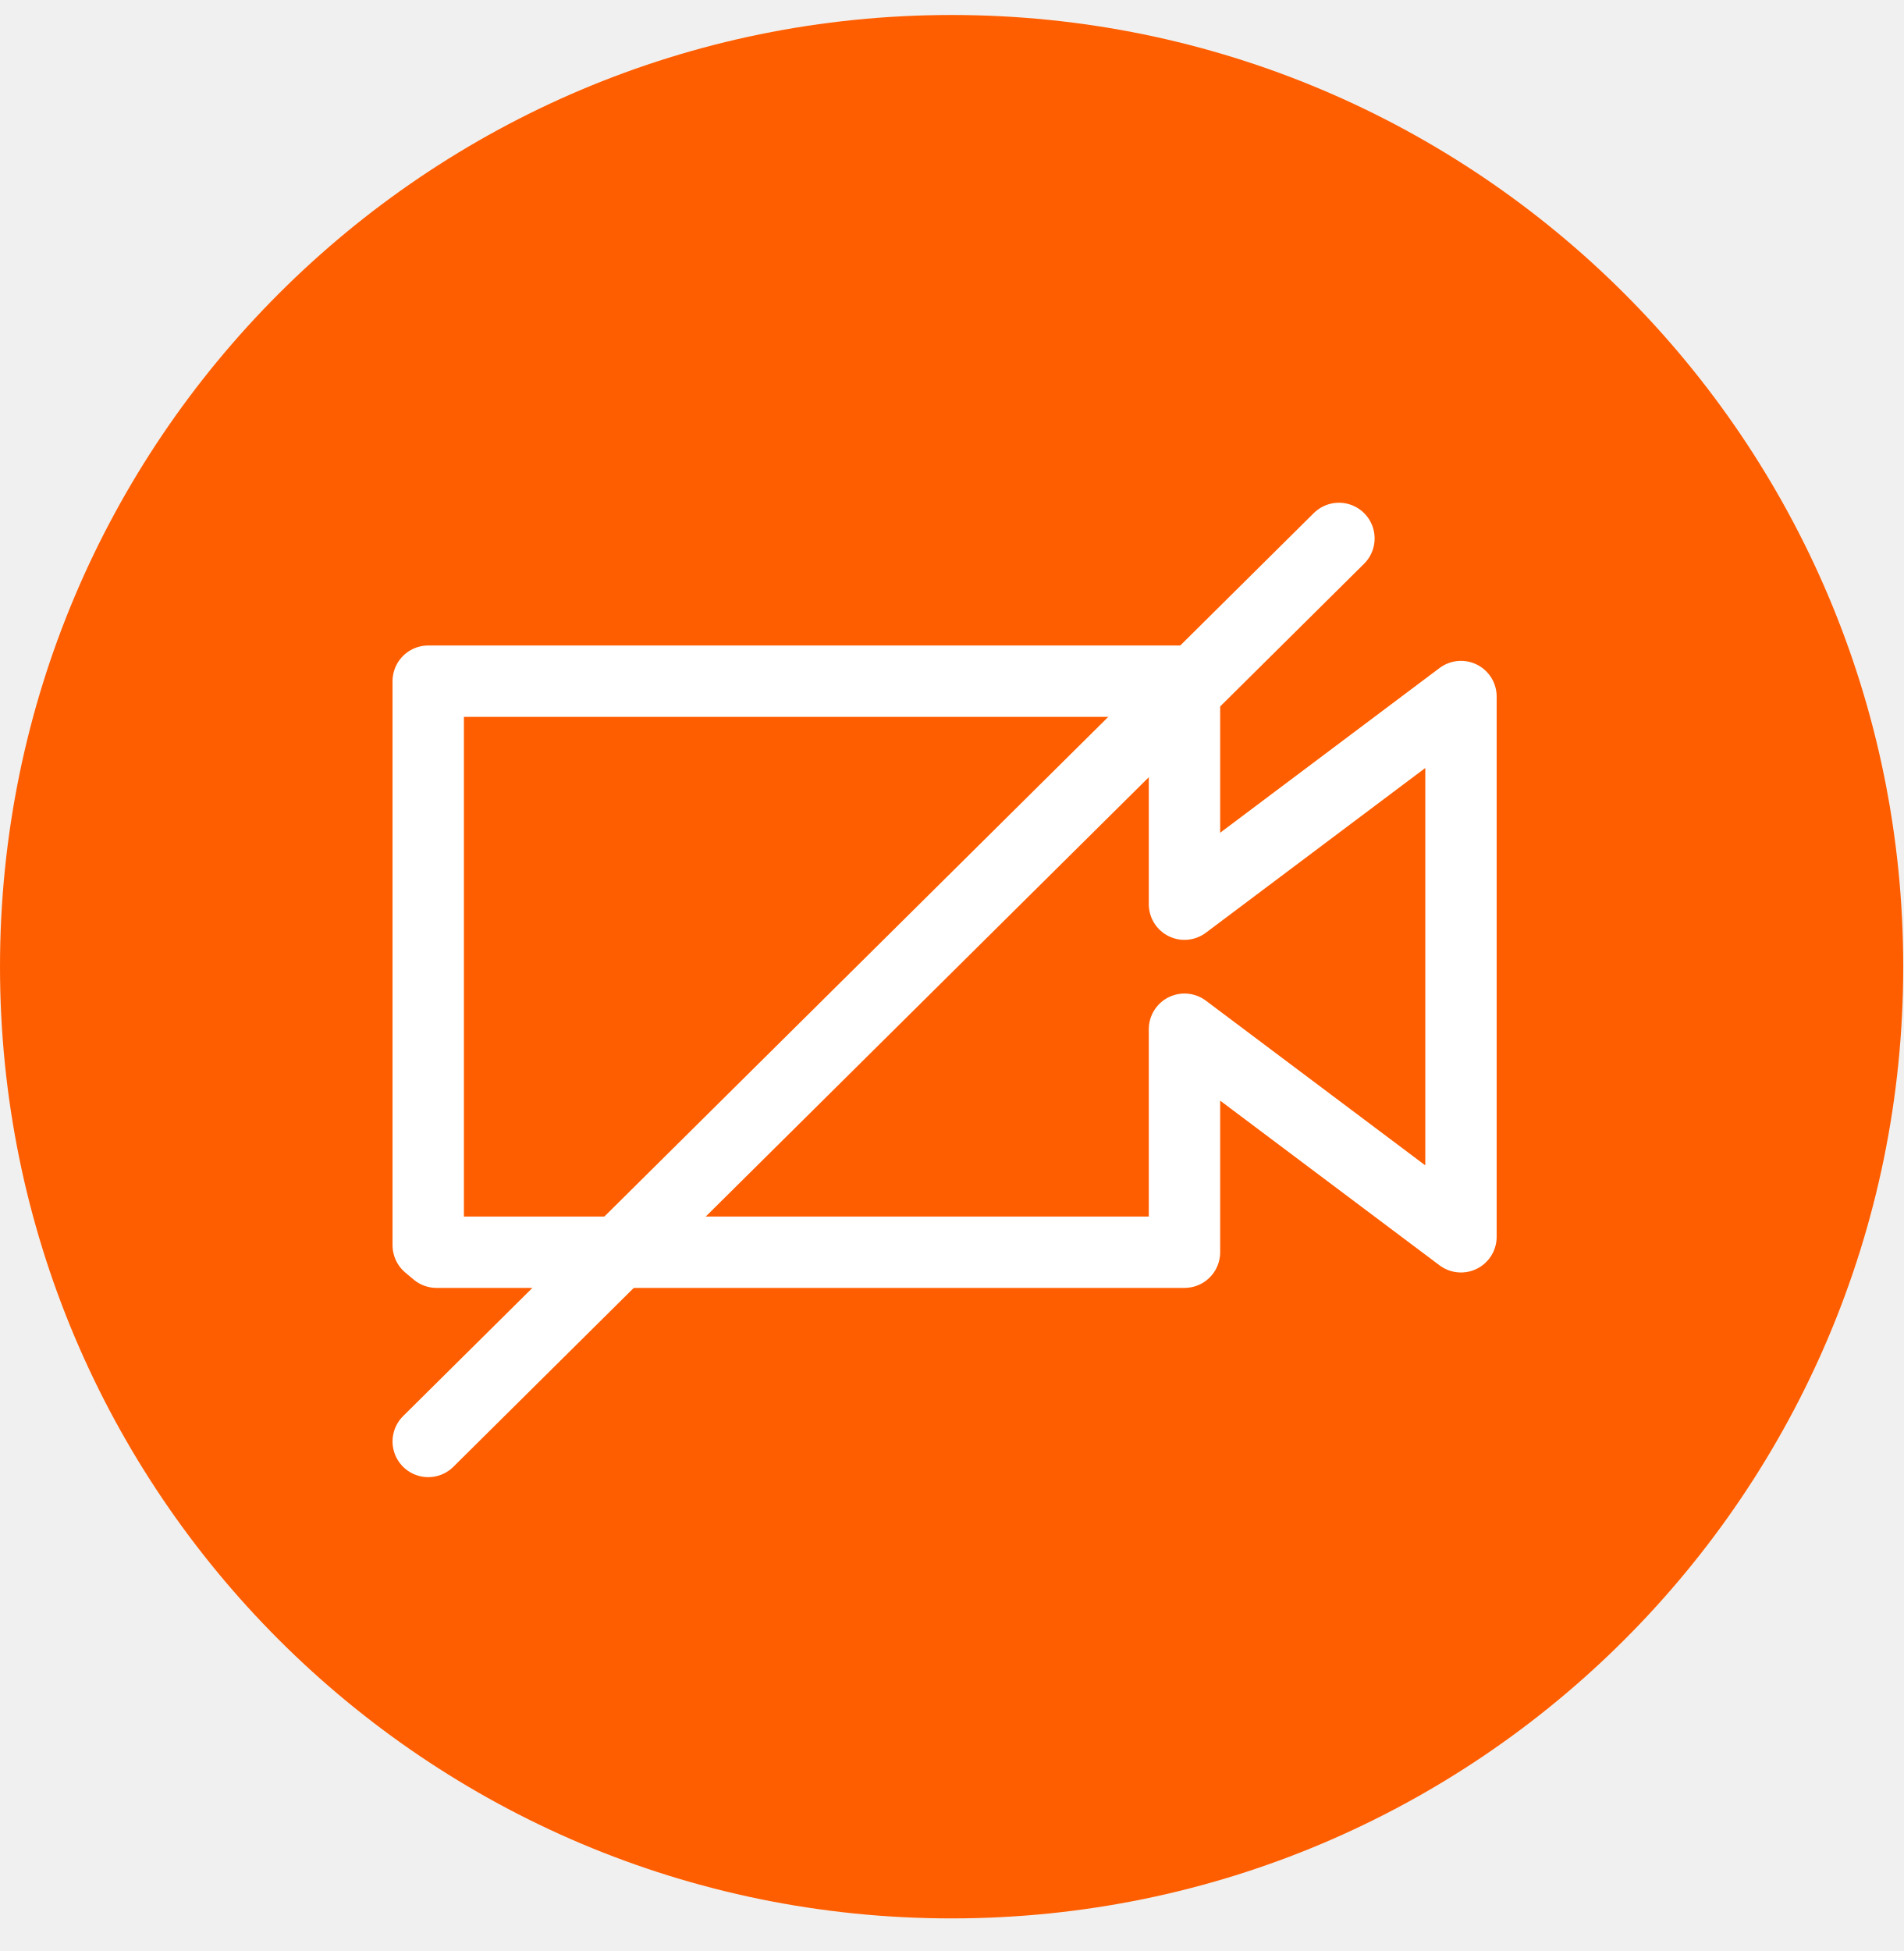
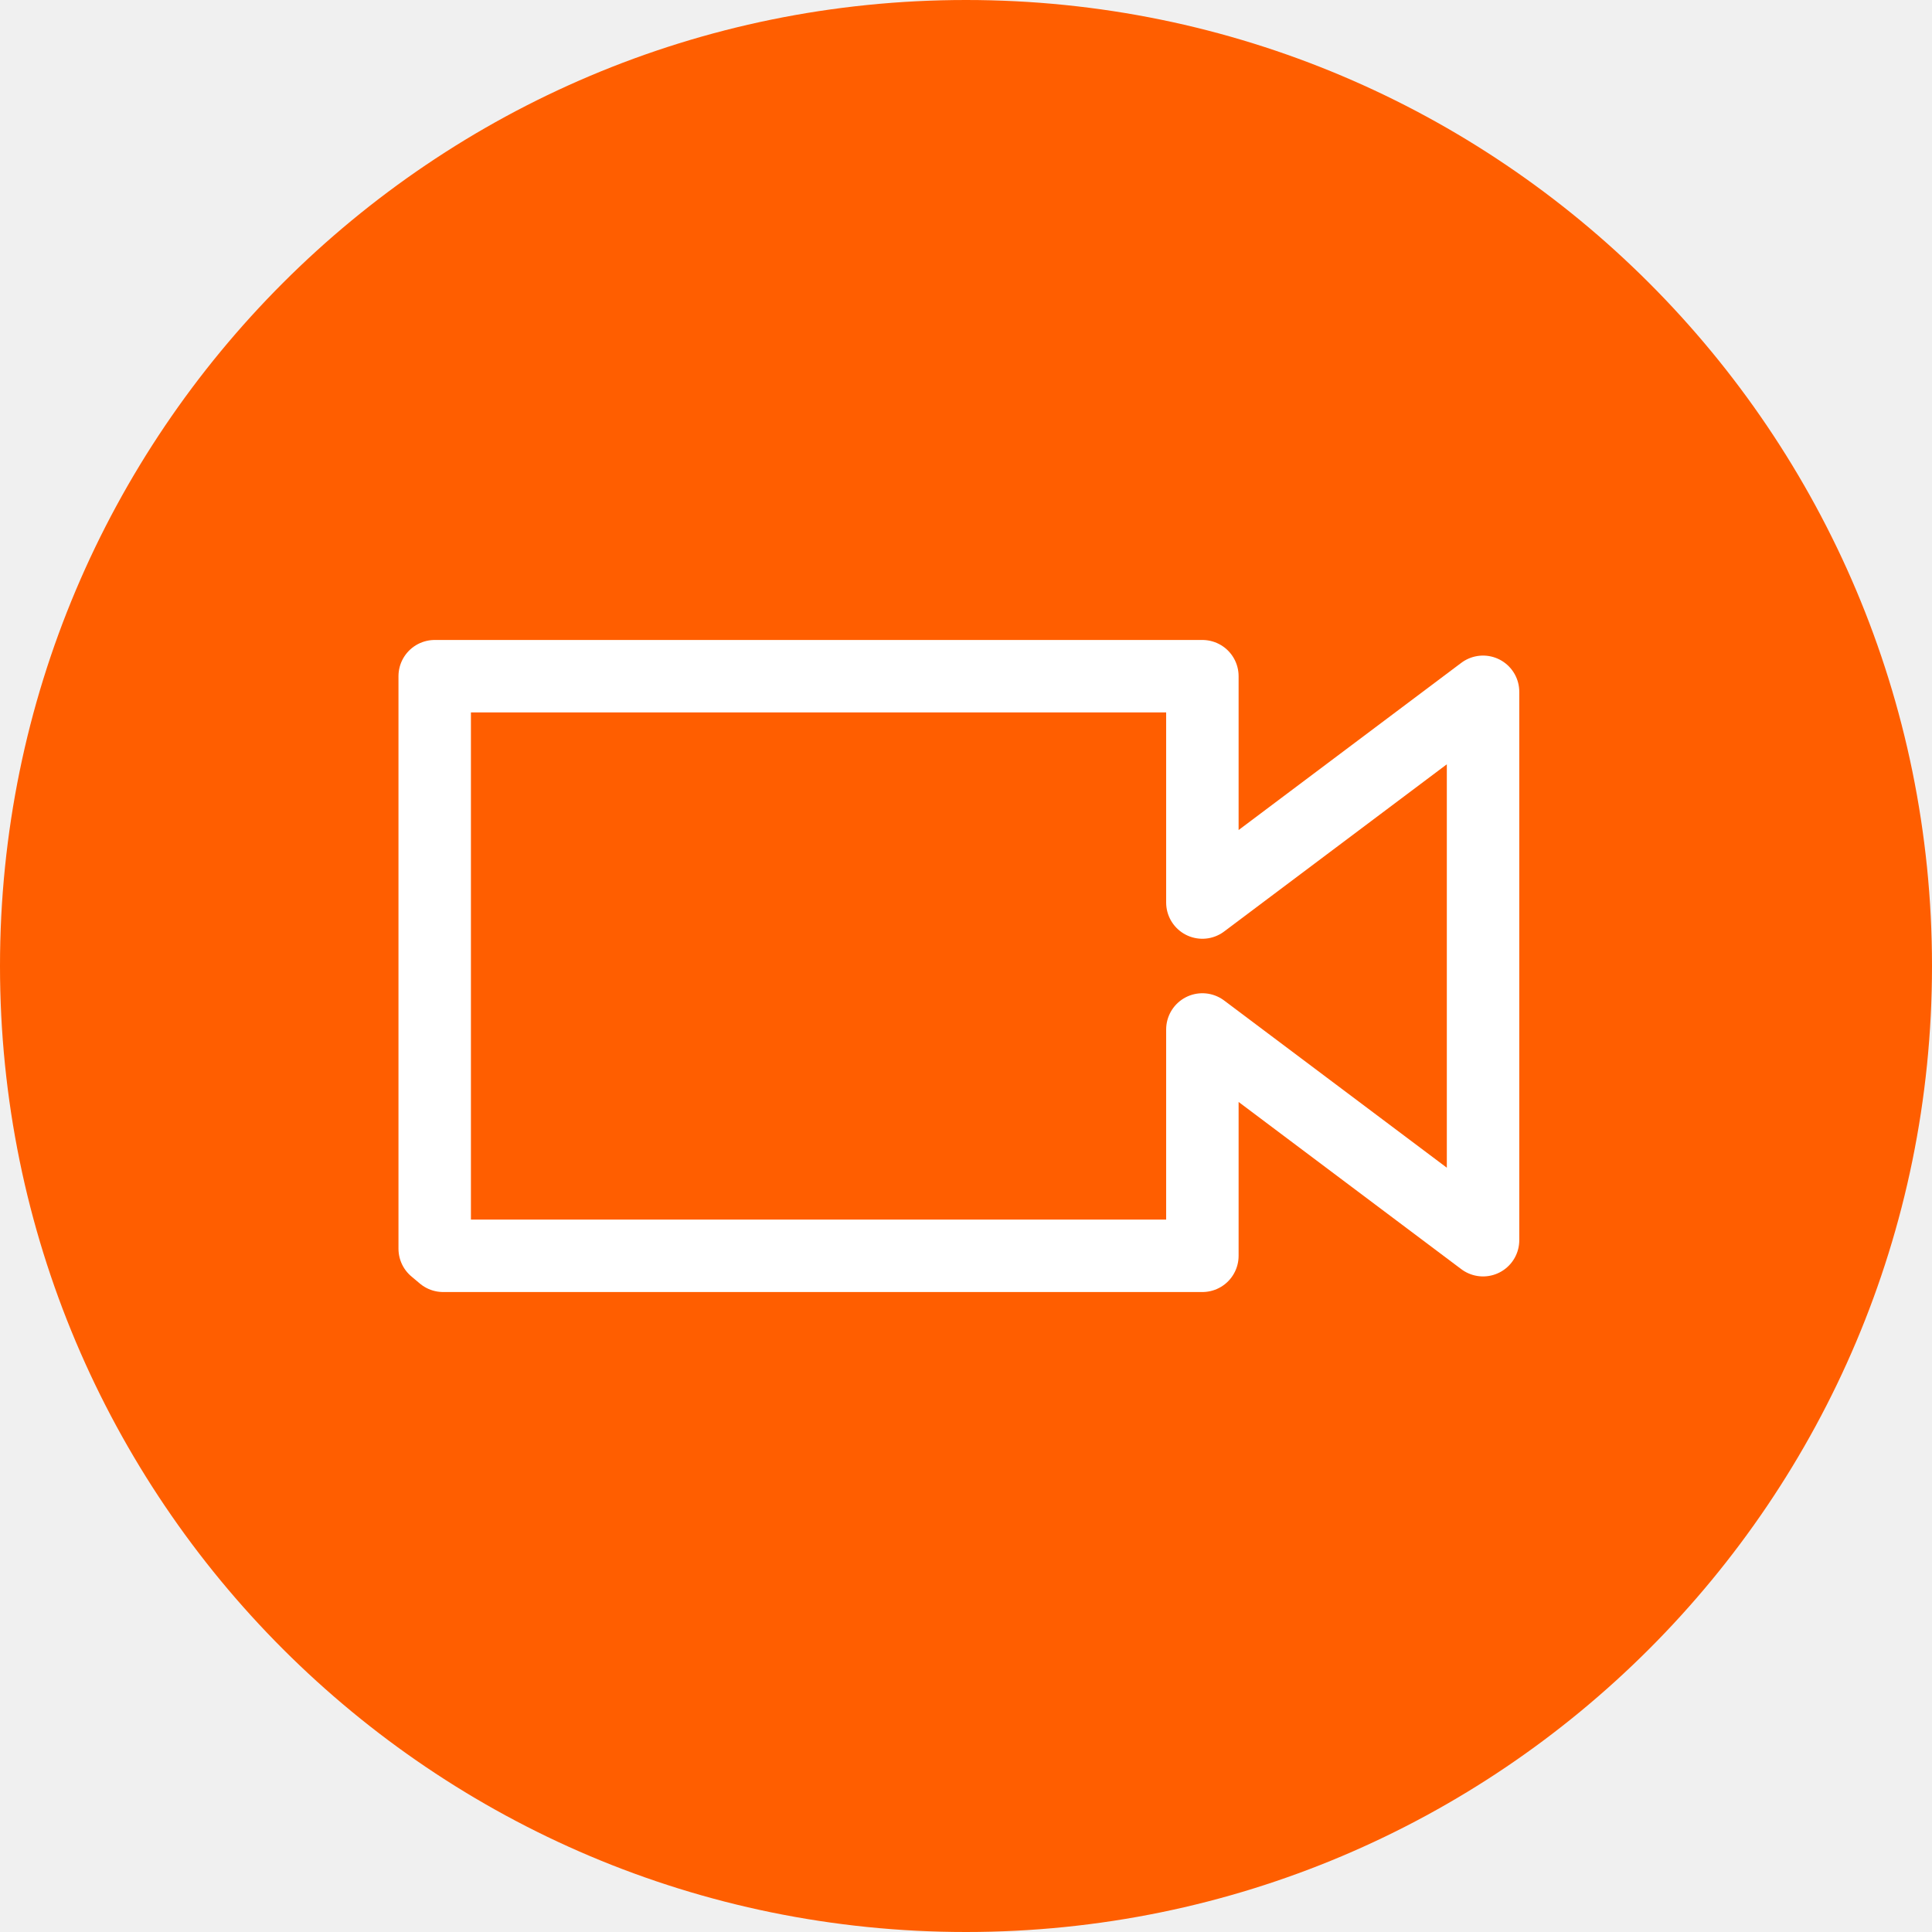
- <svg xmlns="http://www.w3.org/2000/svg" width="40px" height="41px" viewBox="0 0 40 41" version="1.1">
+ <svg xmlns="http://www.w3.org/2000/svg" width="40px" height="40px" viewBox="0 0 40 40" version="1.1">
  <defs />
  <g id="Symbols" stroke="none" stroke-width="1" fill="none" fill-rule="evenodd">
-     <g id="camera_off_clic">
-       <path d="M20,40.315 C31.046,40.315 40,31.36 40,20.315 C40,9.269 31.046,0.315 20,0.315 C8.954,0.315 0,9.269 0,20.315 C0,31.36 8.954,40.315 20,40.315 Z" fill="#FF5E00" />
-       <path d="M9,30.292 L28.14,11.315 L9,30.292 Z" stroke="#FFFFFF" stroke-width="1.5" stroke-linecap="round" stroke-linejoin="round" />
-       <polygon stroke="#FFFFFF" stroke-width="1.5" stroke-linecap="round" stroke-linejoin="round" points="24.894 26.315 24.894 21.629 30.705 25.991 30.705 14.638 24.894 19.001 24.894 14.315 9 14.315 9 26.168 9.175 26.315" />
+     <g id="camera_on_clic">
+       <path d="M20,40 C31.046,40 40,31.046 40,20 C40,8.954 31.046,0 20,0 C8.954,0 0,8.954 0,20 C0,31.046 8.954,40 20,40 Z" fill="#FF5E00" />
+       <polygon stroke="#FFFFFF" stroke-width="1.5" stroke-linecap="round" stroke-linejoin="round" points="24.894 26 24.894 21.314 30.705 25.677 30.705 14.323 24.894 18.686 24.894 14 9 14 9 25.853 9.175 26" />
    </g>
  </g>
</svg>
